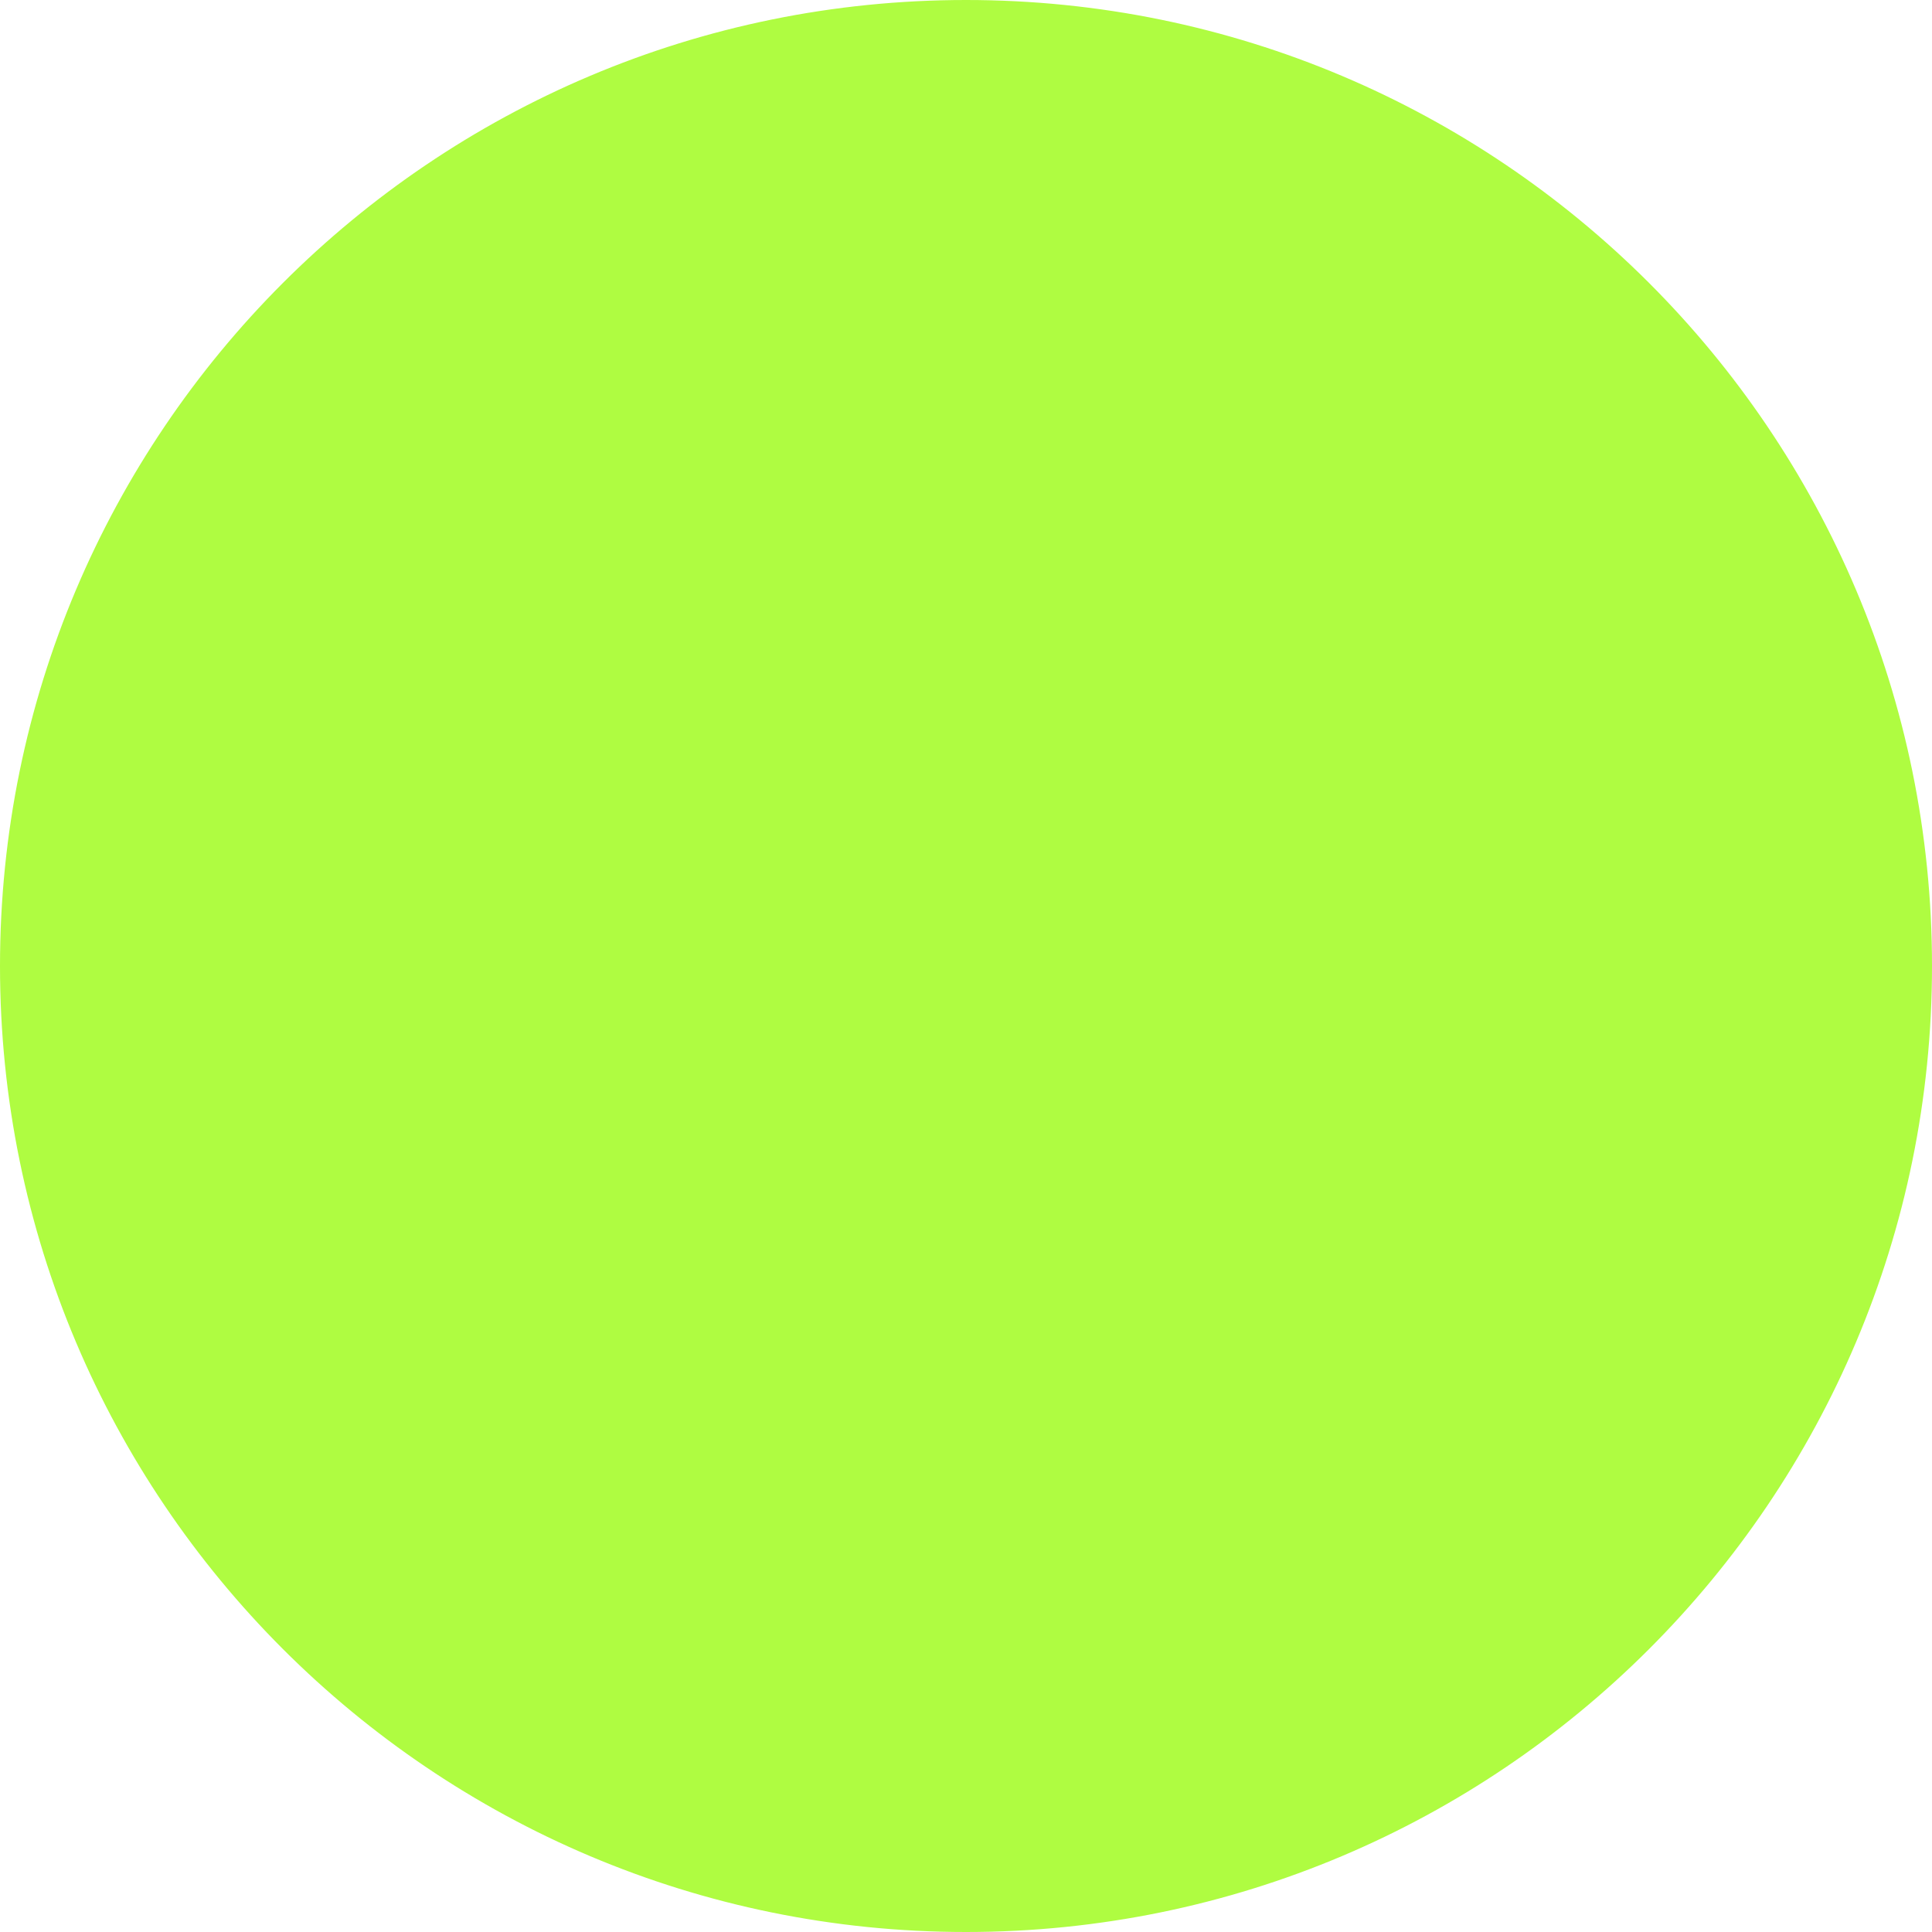
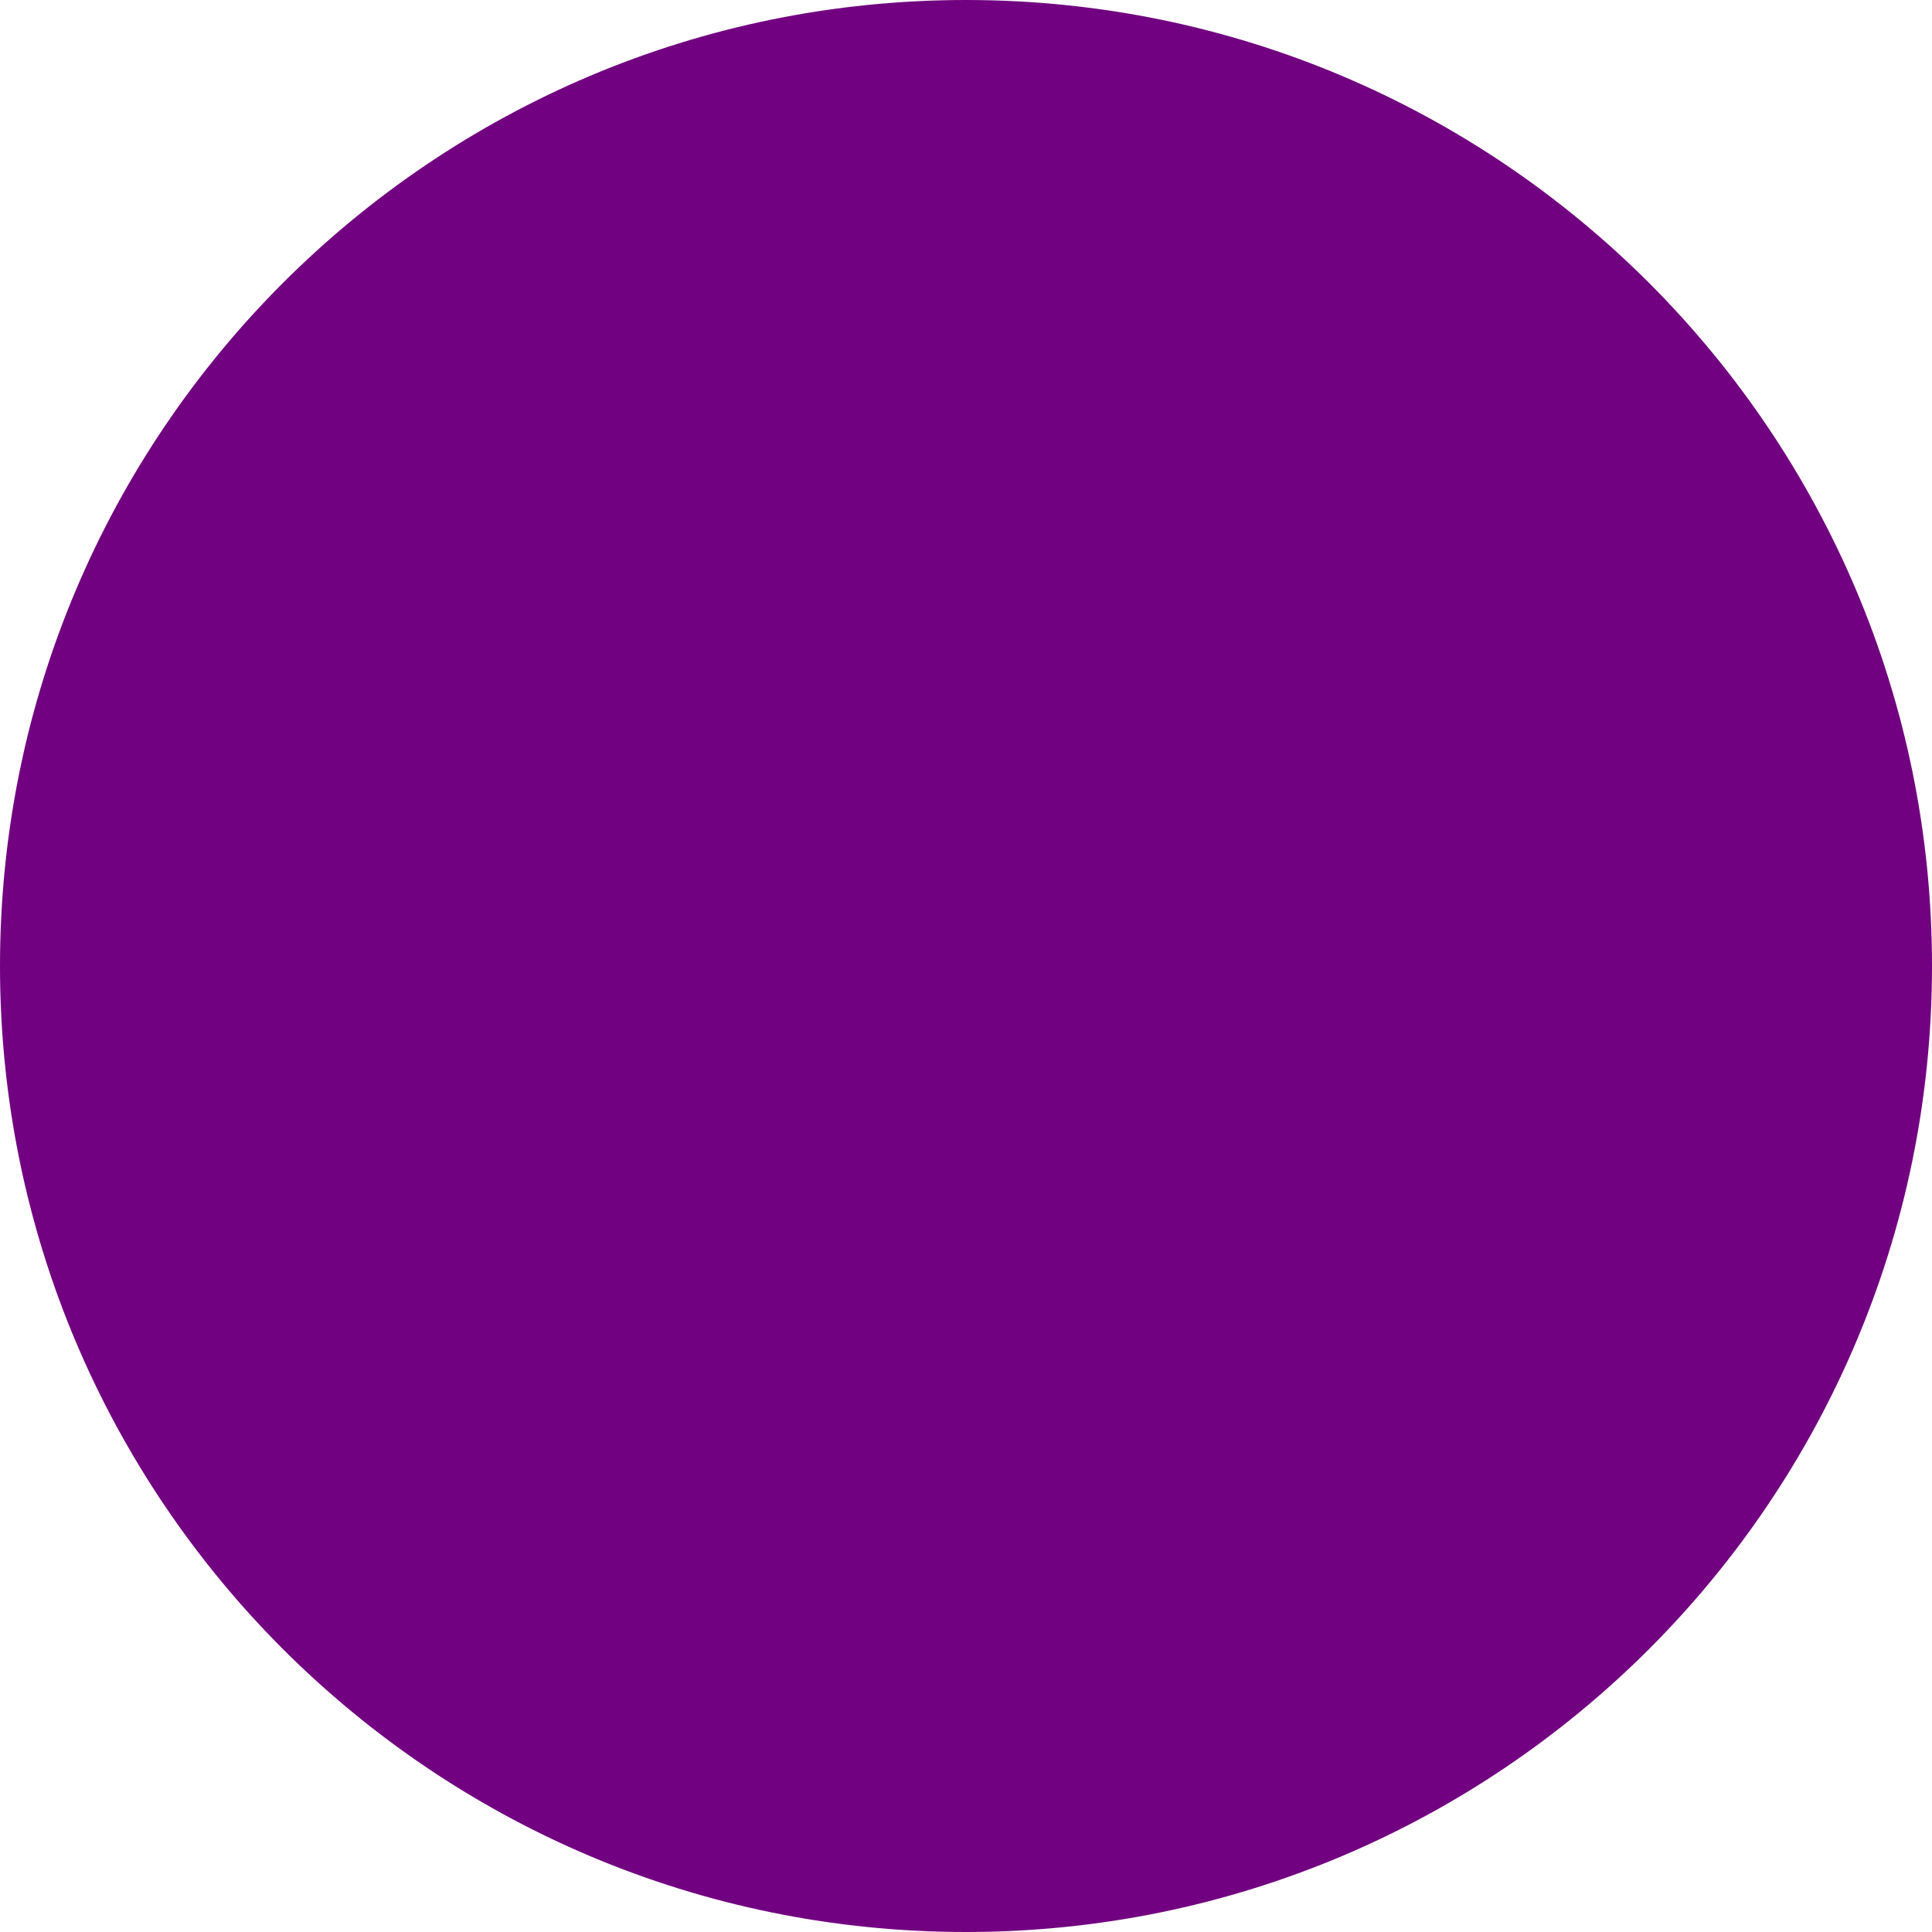
<svg xmlns="http://www.w3.org/2000/svg" fill="#000000" height="800px" width="800px" version="1.1" id="Capa_1" viewBox="0 0 512 512" xml:space="preserve">
  <defs id="defs1" />
-   <circle style="fill:#affc41;fill-opacity:1;stroke:#affc41;stroke-width:0.64;stroke-linejoin:bevel" id="path1" cx="256" cy="256" r="255.68" />
+   <circle style="fill:#710180;fill-opacity:1;stroke:#710180;stroke-width:0.64;stroke-linejoin:bevel" id="path1" cx="256" cy="256" r="255.68" />
</svg>
